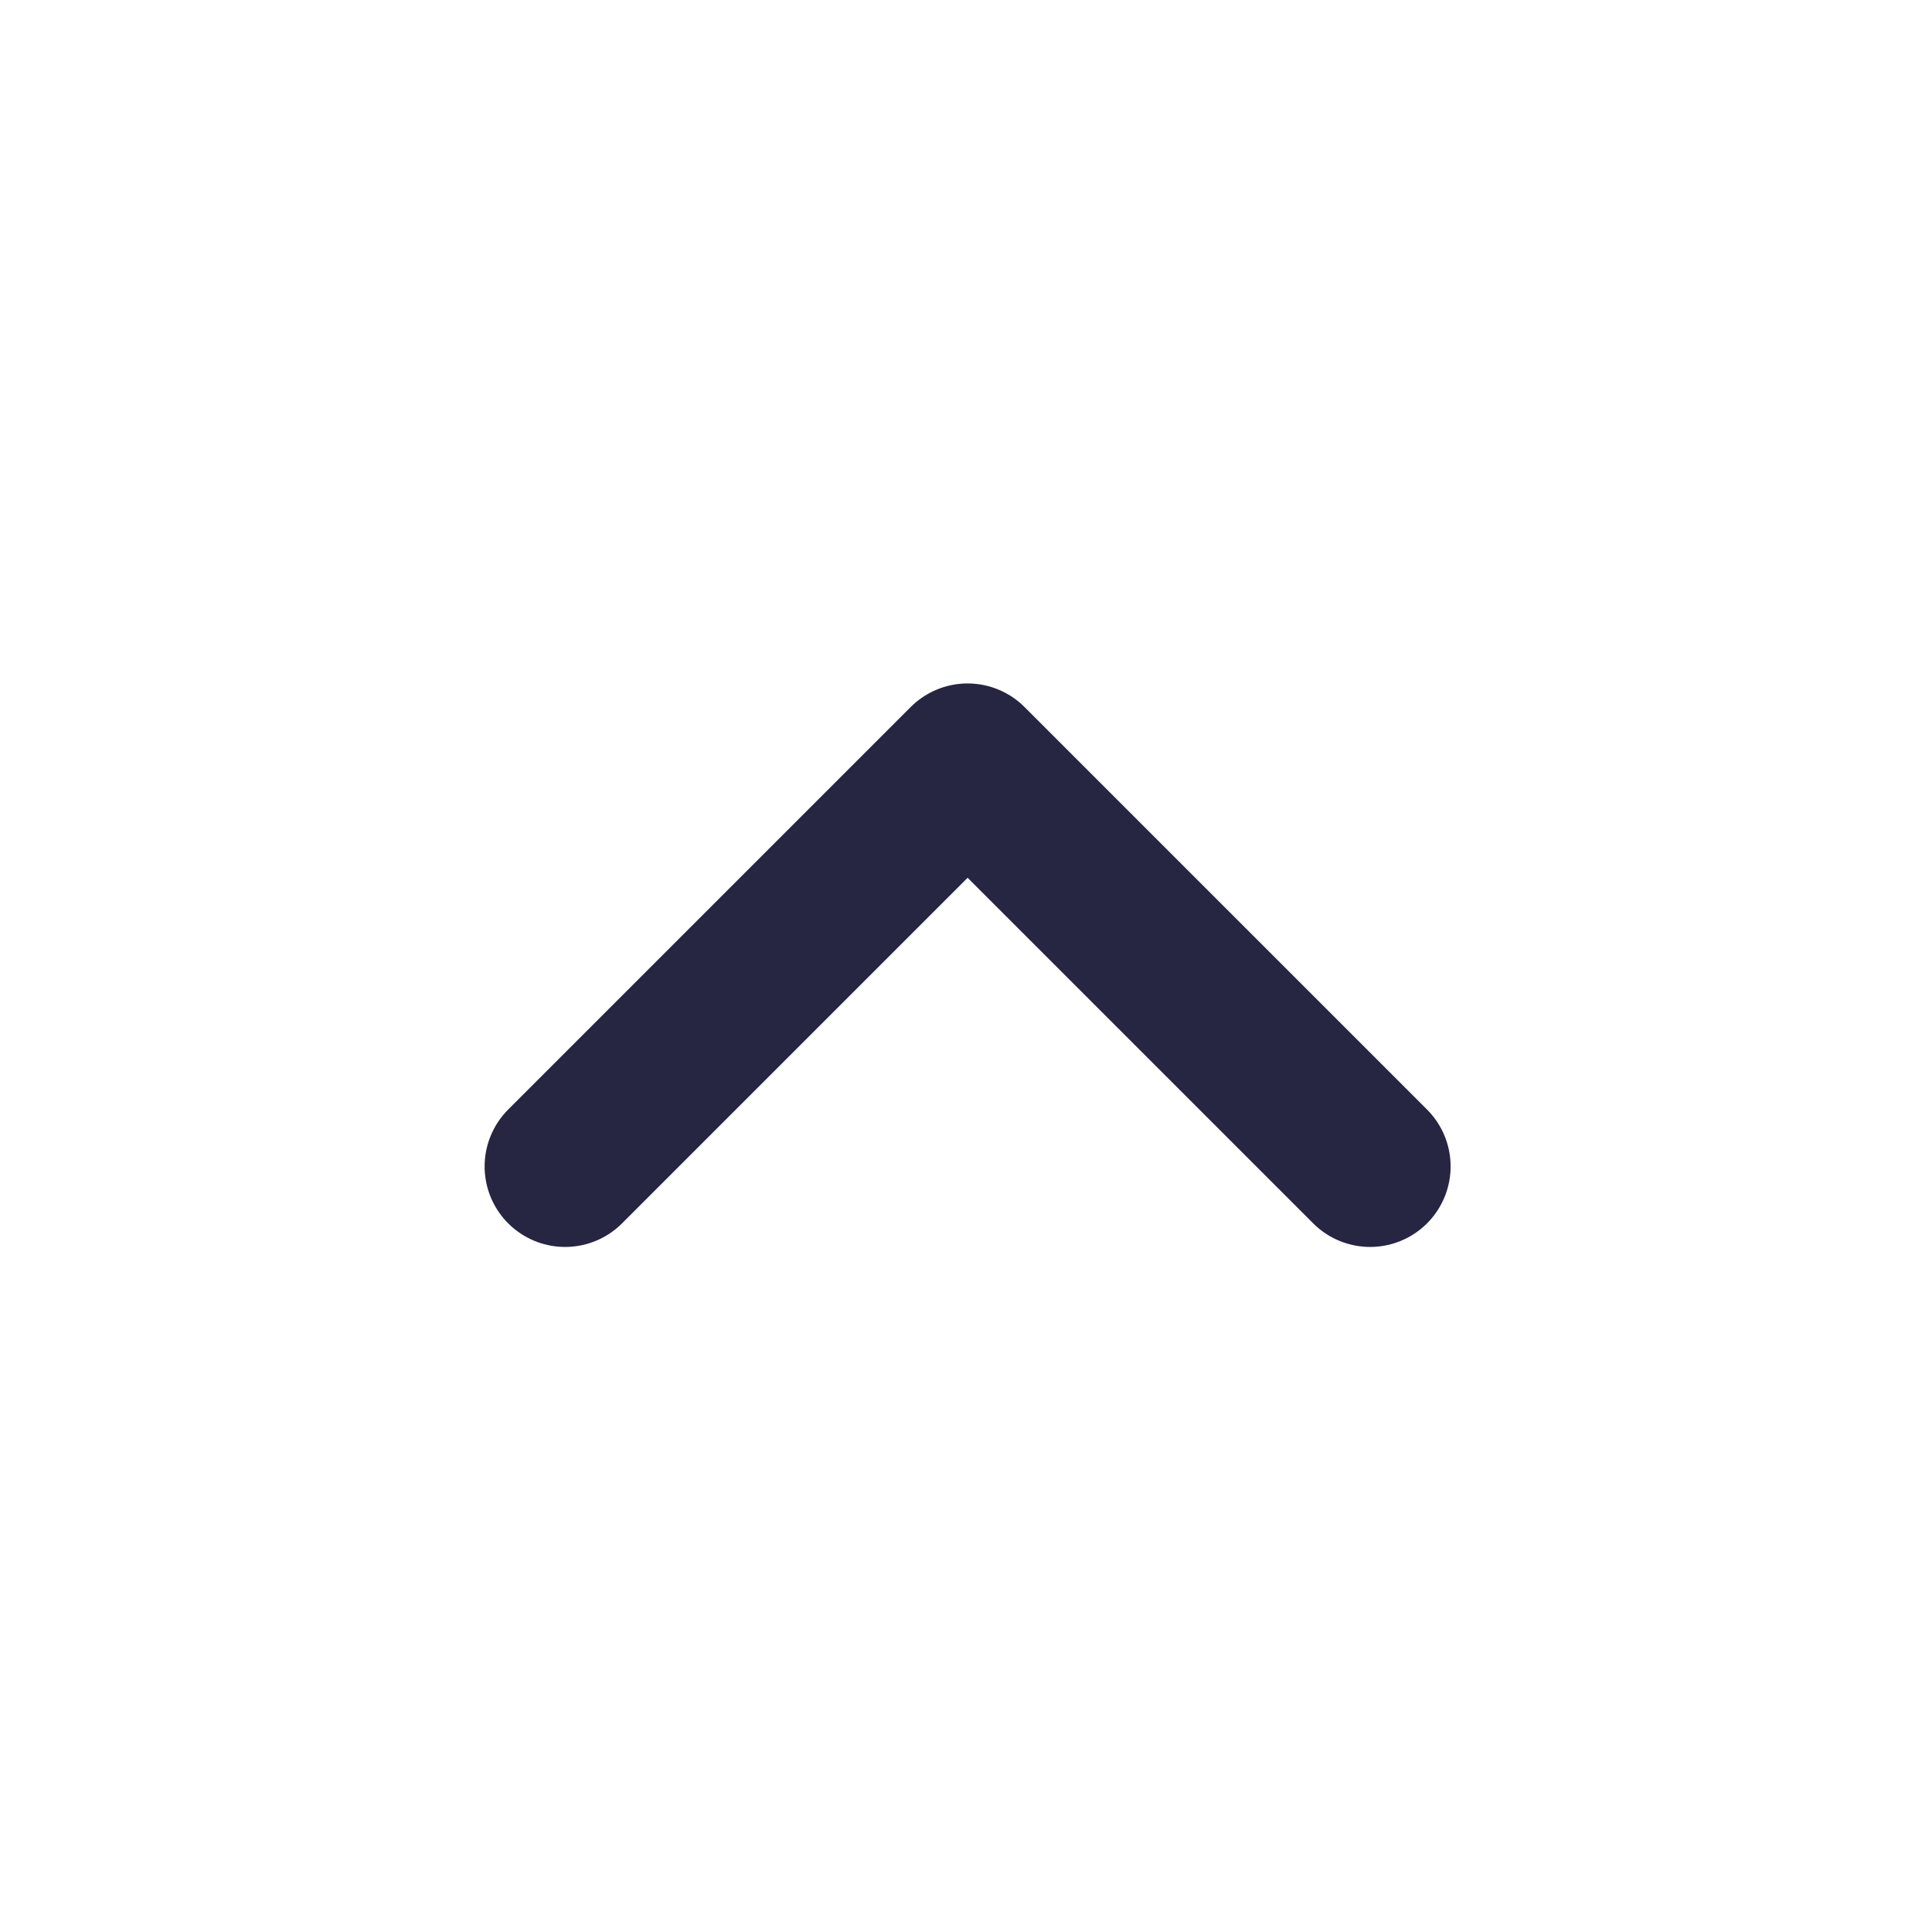
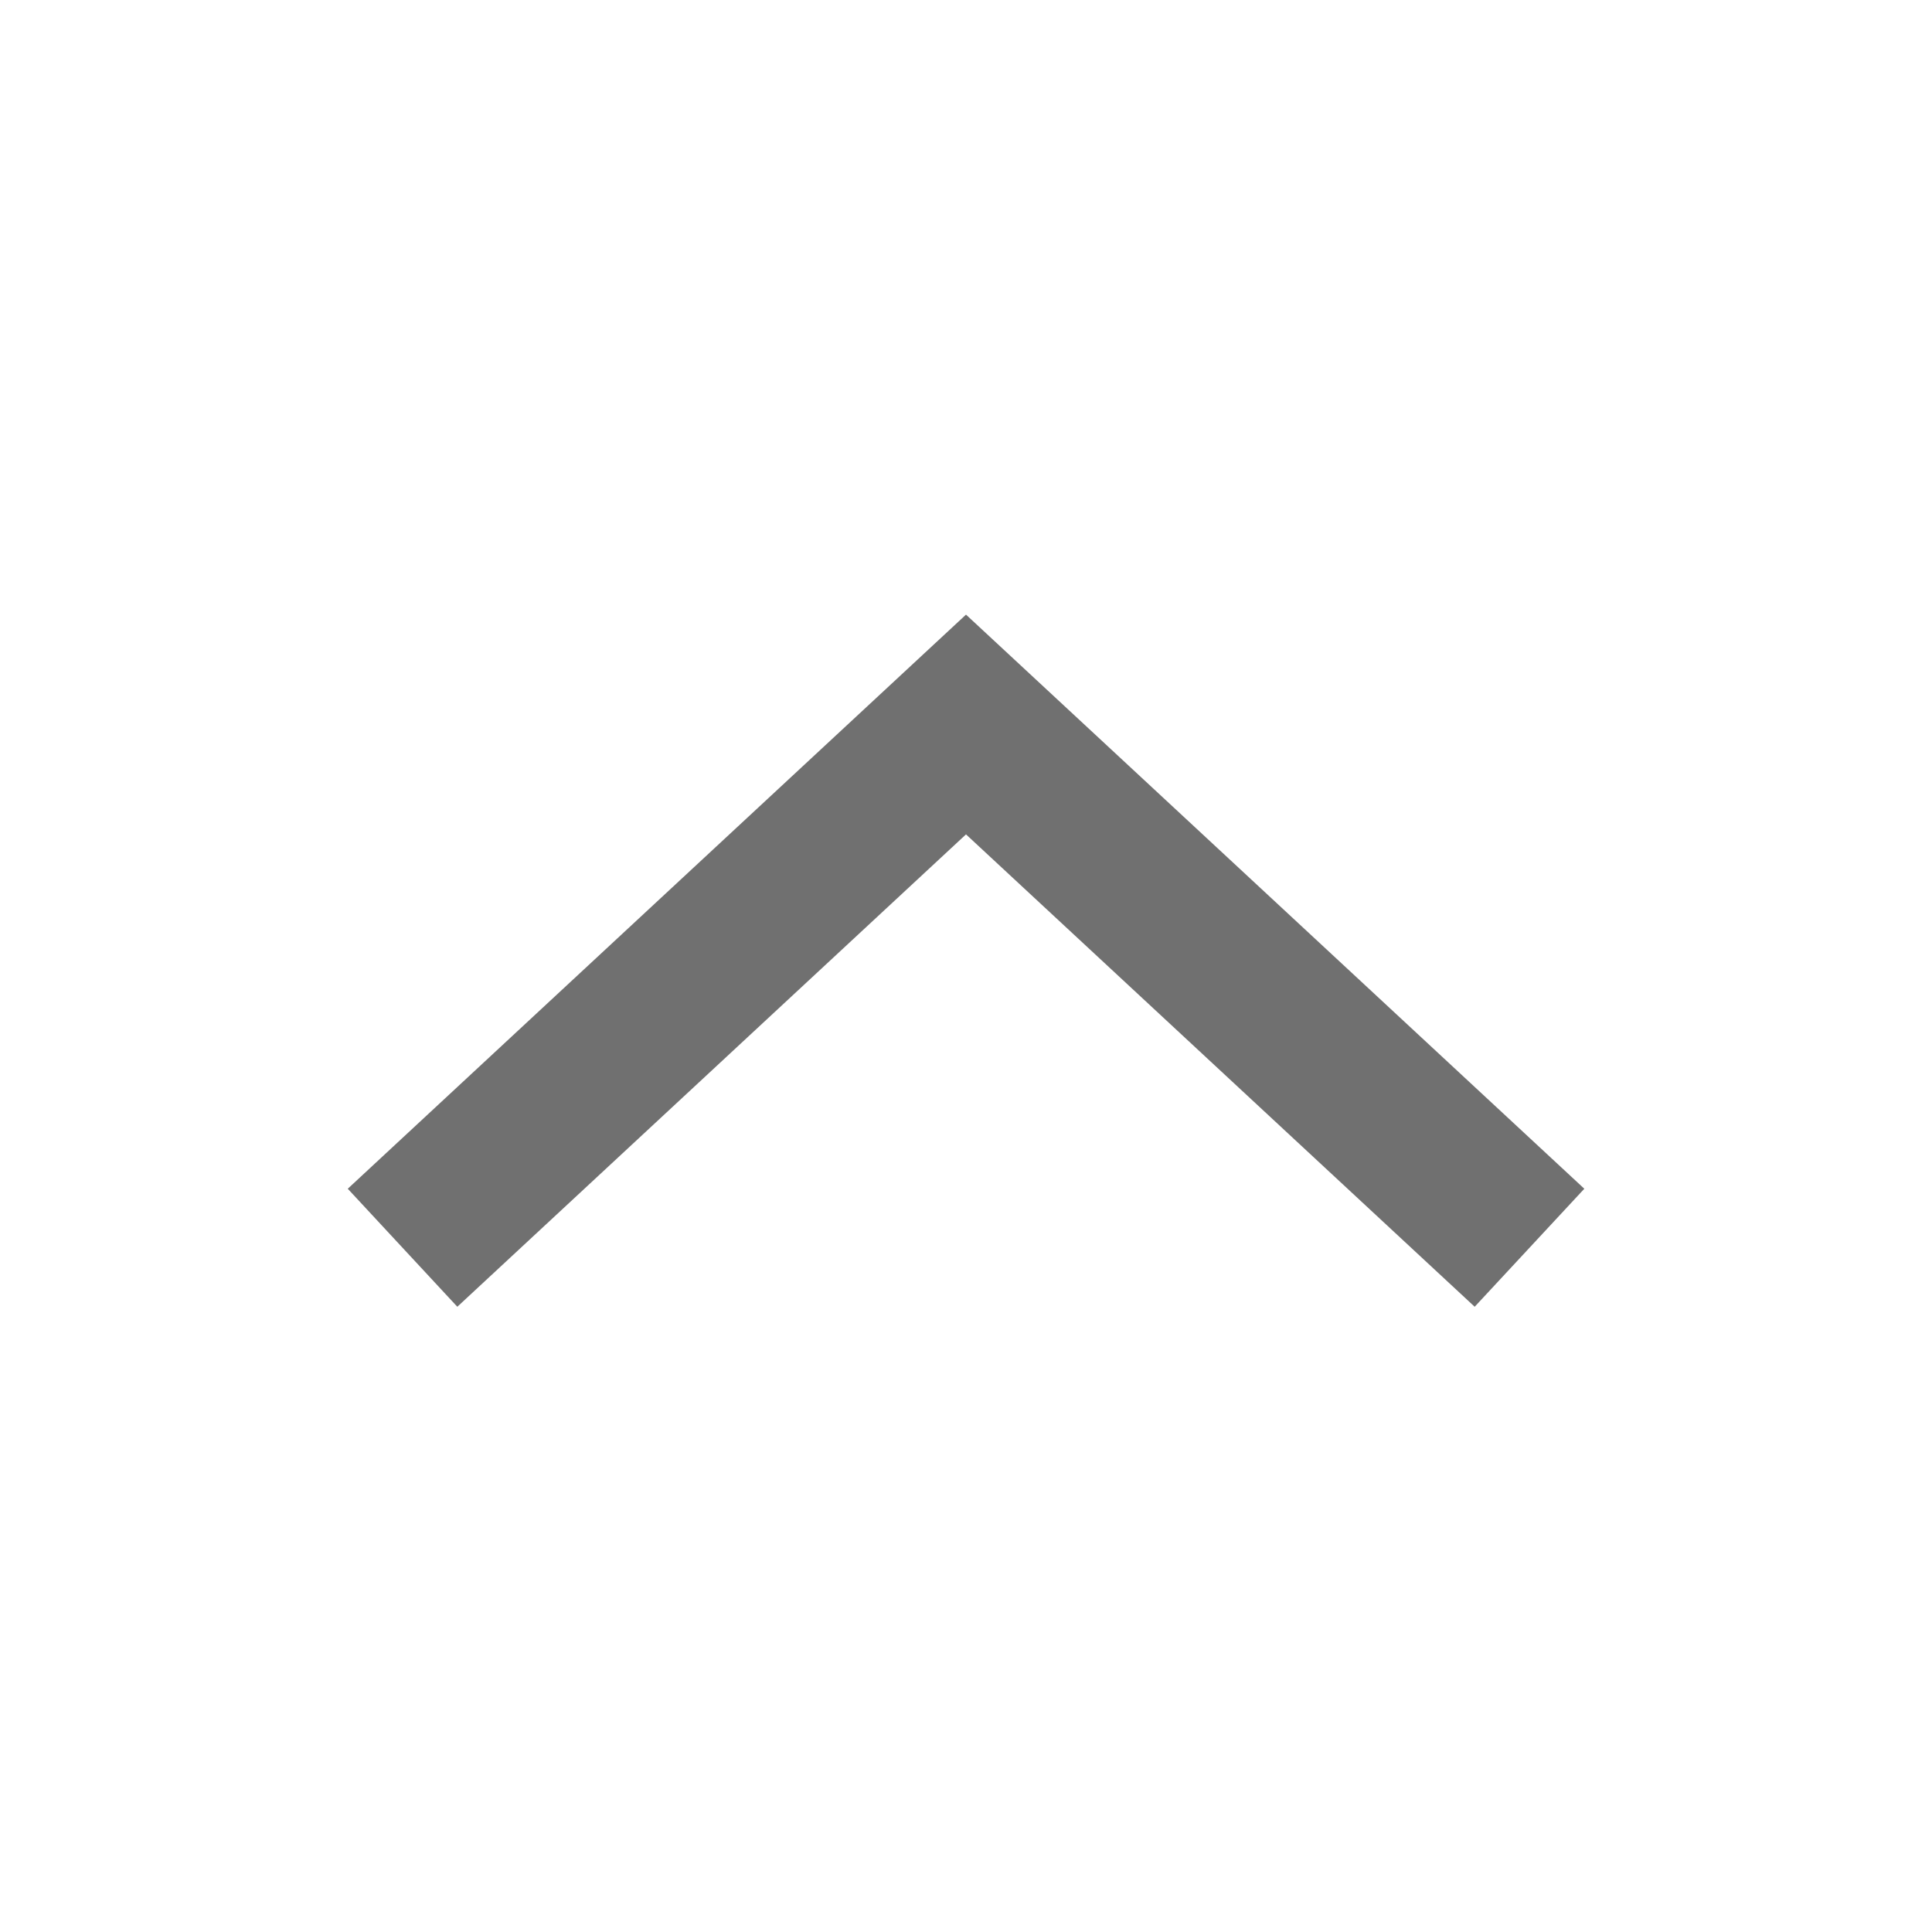
- <svg xmlns="http://www.w3.org/2000/svg" width="24" height="24" viewBox="0 0 24 24" version="1.1" id="svg4" style="fill:none">
-   <defs id="defs8" />
-   <path d="m 17.02,14.49 -5,-5 L 7.02,14.49" id="path2" style="stroke:#262642;stroke-width:2;stroke-linecap:round;stroke-linejoin:round" />
+ <svg xmlns="http://www.w3.org/2000/svg" width="24" height="24" viewBox="0 0 24 24">
+   <defs>
+     <style type="text/css">
+             .cls-1{fill:#707070}.cls-2{fill:none}
+         </style>
+   </defs>
+   <g id="ic_arrow_drop_up" transform="rotate(180 12 12)">
+     <g id="Group_8822" data-name="Group 8822">
+       <path id="Path_18879" d="M12 16.365L4.319 9.233l1.362-1.466L12 13.635l6.319-5.868 1.361 1.466z" class="cls-1" data-name="Path 18879" />
+     </g>
+     <path id="Rectangle_4407" d="M0 0h24v24H0z" class="cls-2" data-name="Rectangle 4407" />
+   </g>
</svg>
